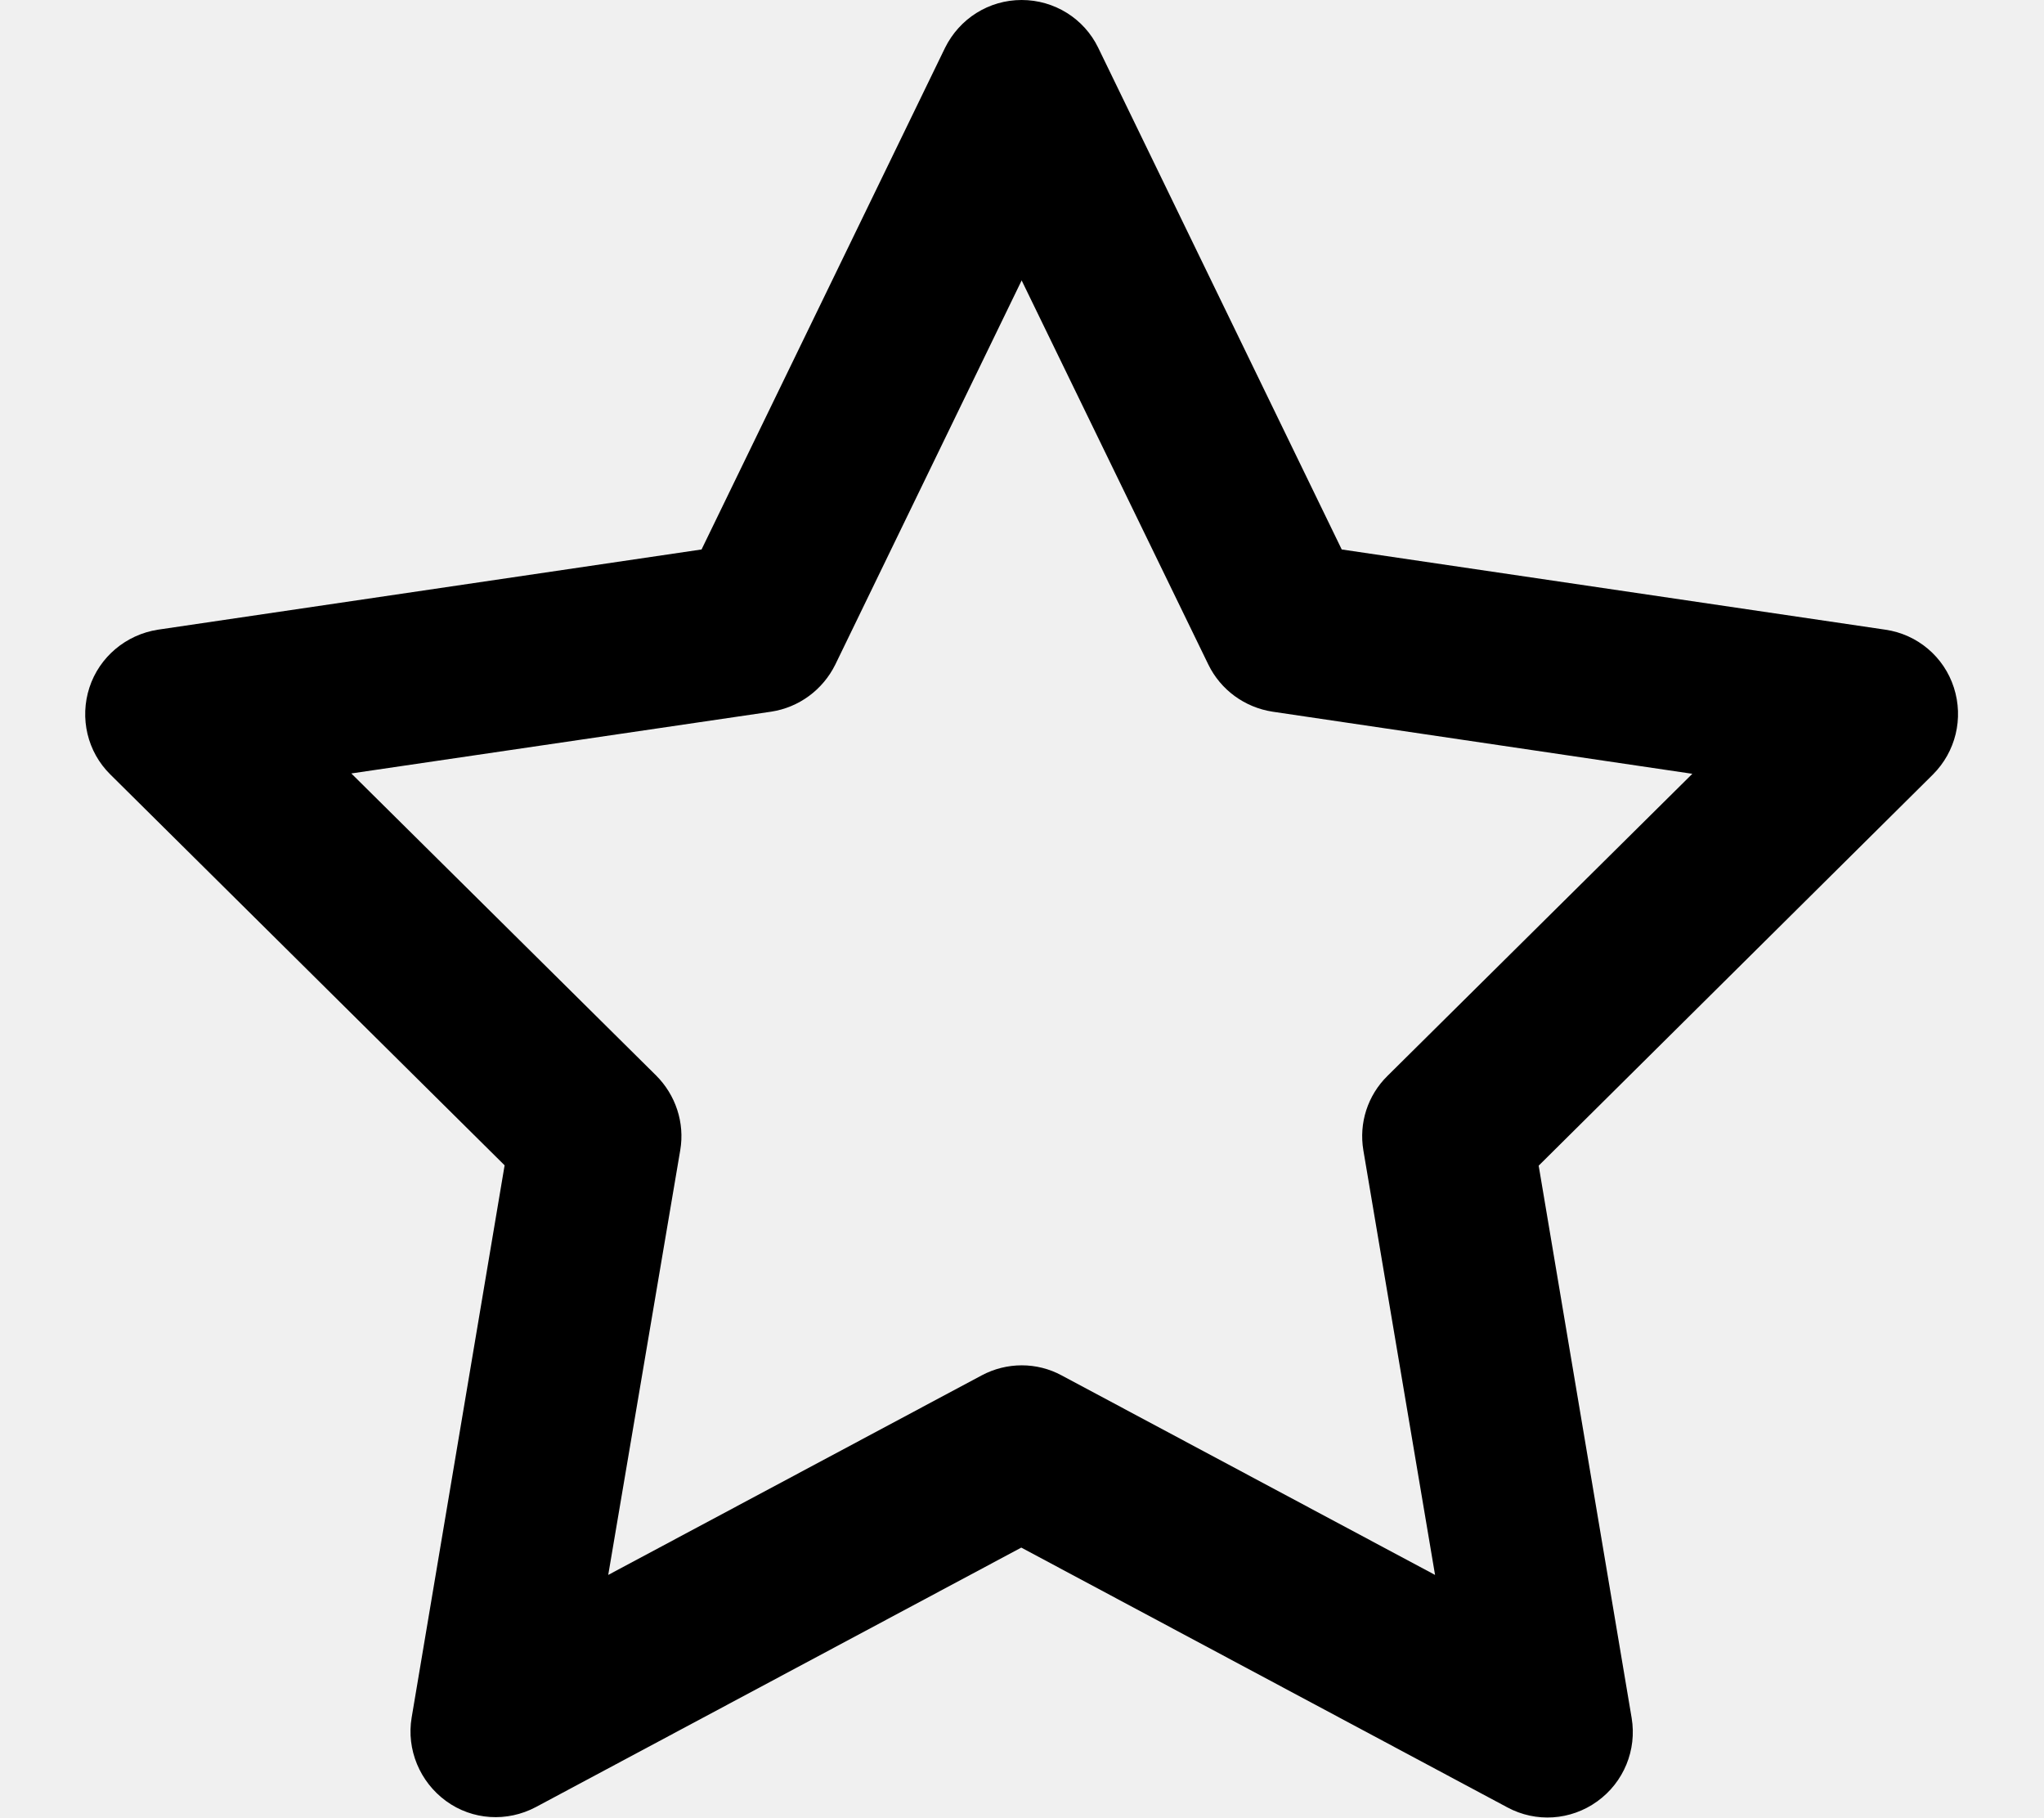
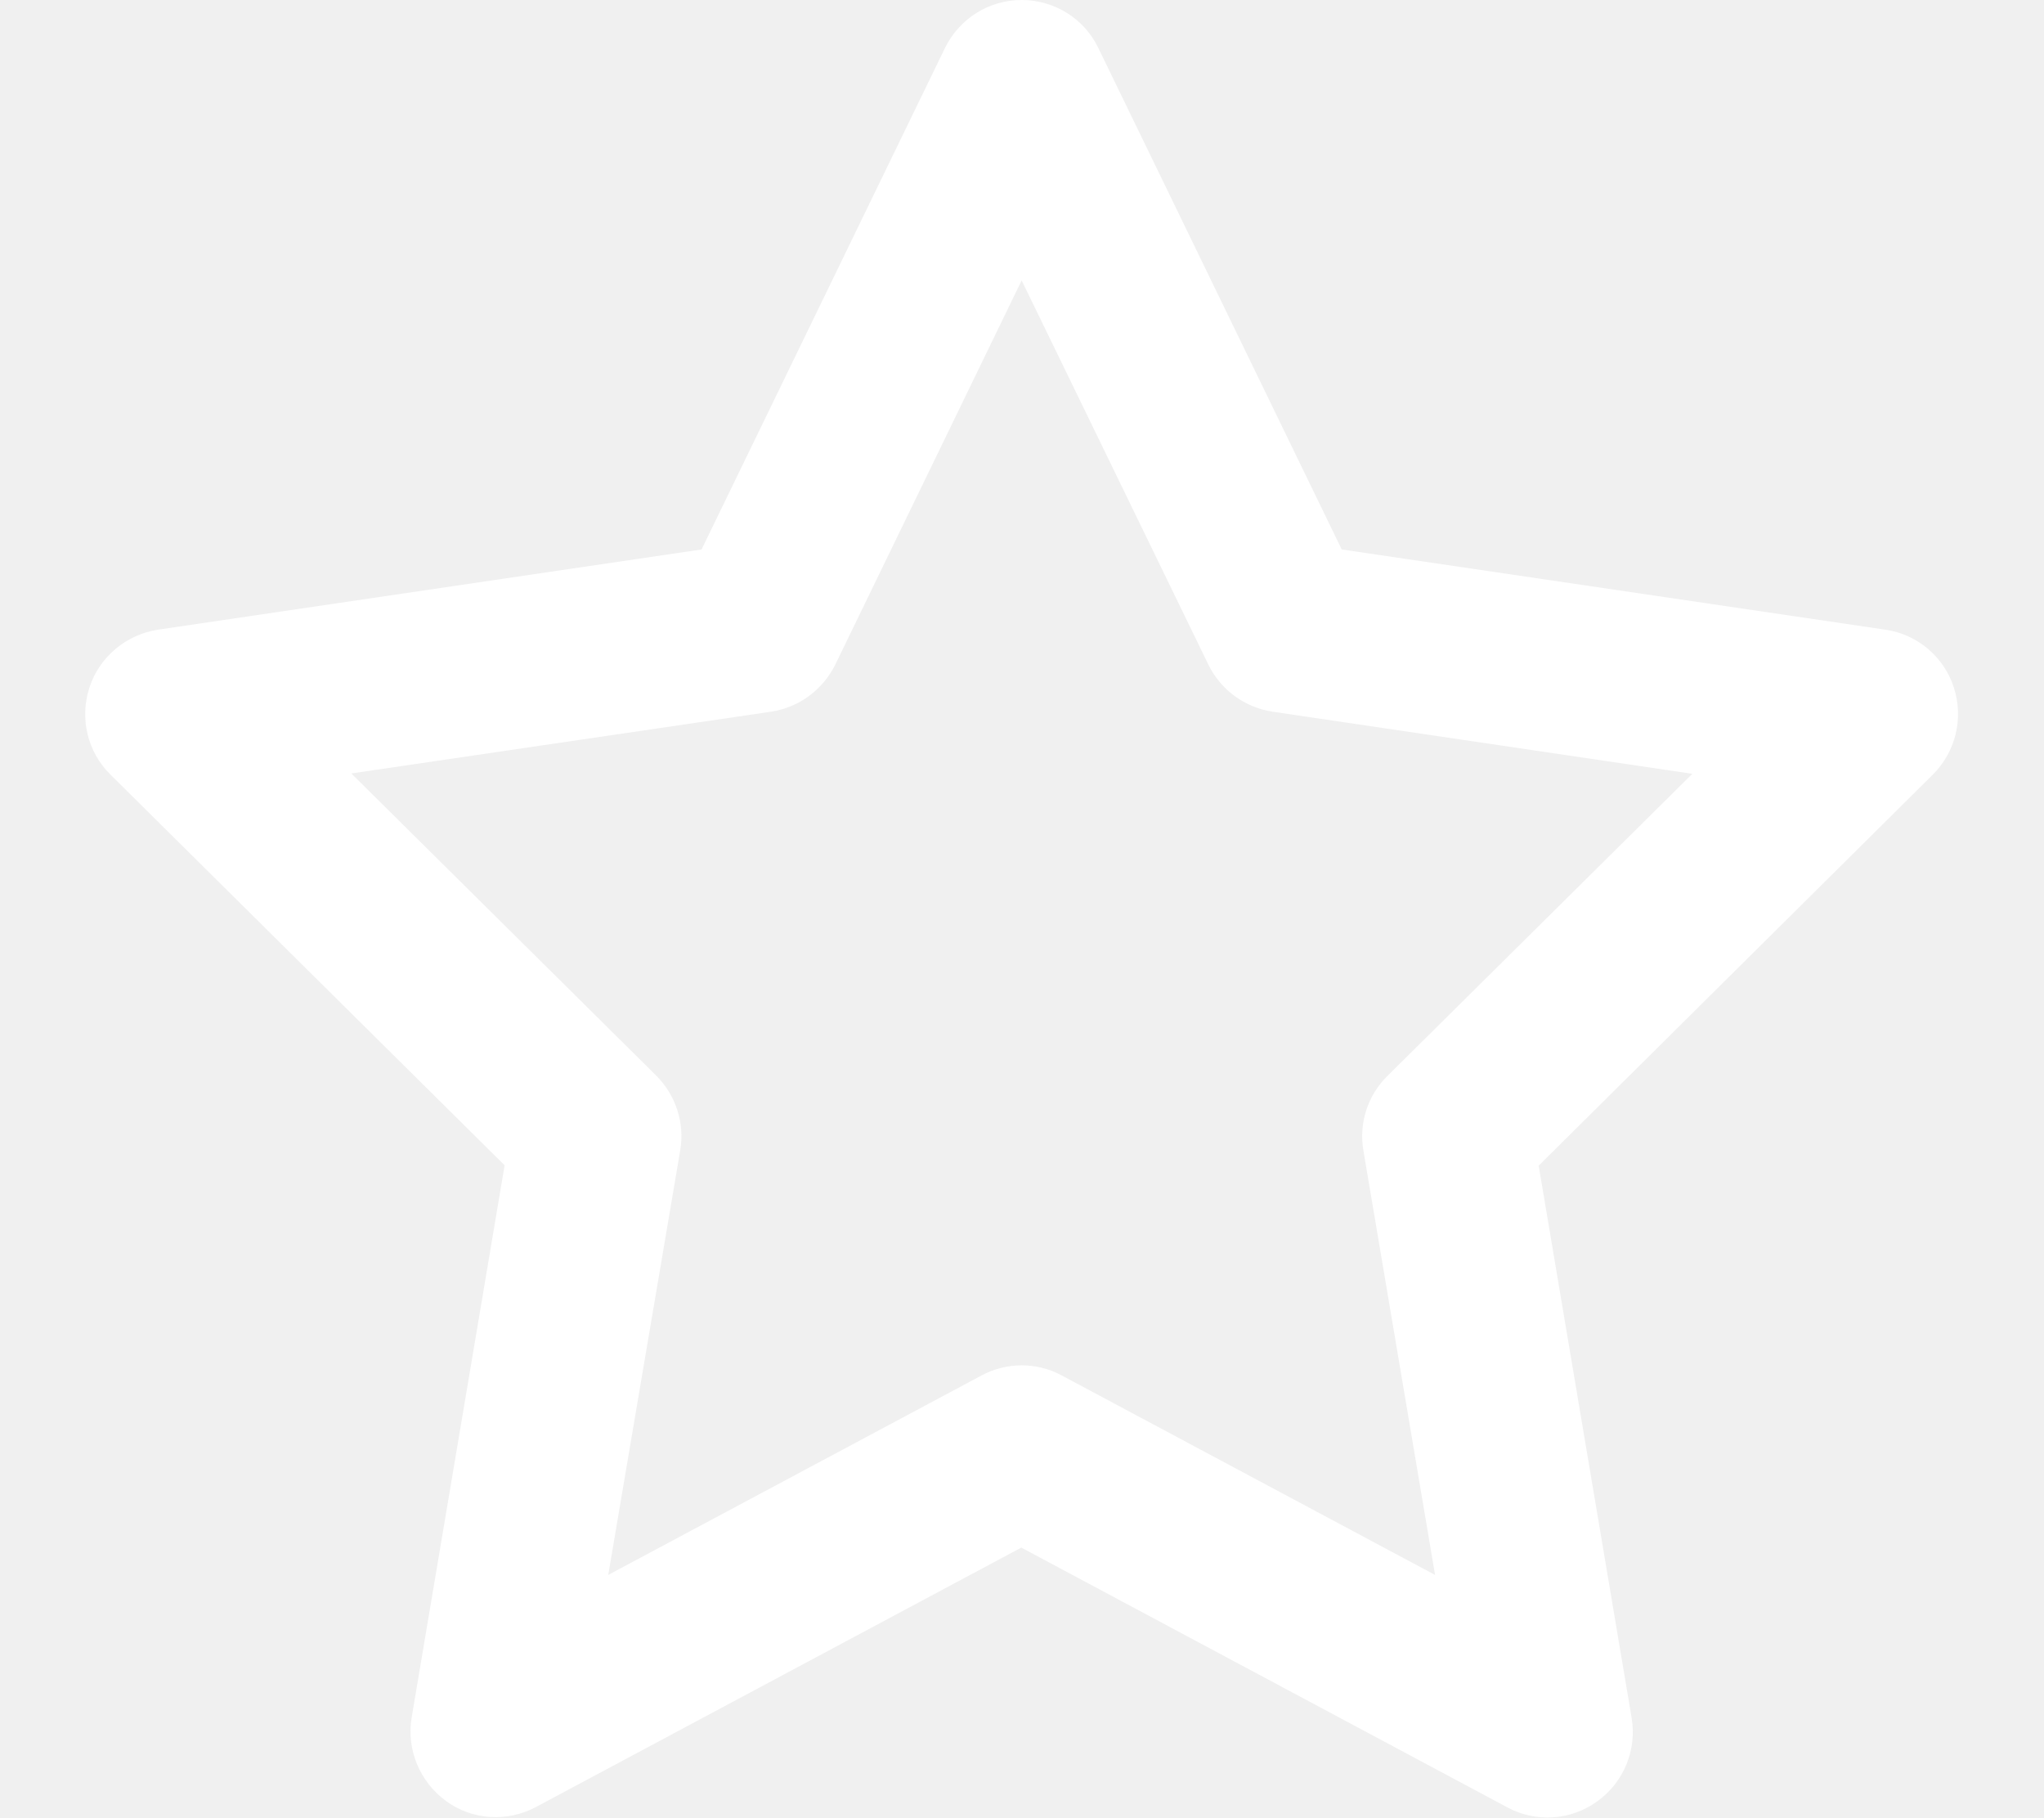
<svg xmlns="http://www.w3.org/2000/svg" viewBox="0 0 576 512">
-   <path d="M287.9 0c9.2 0 17.6 5.2 21.6 13.5l68.6 141.3 153.2 22.6c9 1.3 16.5 7.6 19.3 16.3s.5 18.1-5.9 24.5L433.6 328.4l26.2 155.6c1.5 9-2.2 18.1-9.7 23.5s-17.3 6-25.3 1.7l-137-73.2L151 509.1c-8.1 4.3-17.9 3.7-25.3-1.7s-11.2-14.5-9.7-23.5l26.2-155.6L31.1 218.2c-6.5-6.4-8.7-15.9-5.9-24.5s10.3-14.9 19.3-16.3l153.2-22.6L266.3 13.5C270.4 5.2 278.7 0 287.9 0zm0 79L235.4 187.2c-3.5 7.1-10.2 12.1-18.1 13.3L99 217.9 184.9 303c5.5 5.5 8.1 13.3 6.8 21L171.4 443.7l105.2-56.2c7.1-3.8 15.6-3.8 22.6 0l105.2 56.2L384.2 324.1c-1.3-7.7 1.2-15.5 6.8-21l85.9-85.1L358.6 200.5c-7.8-1.2-14.6-6.1-18.1-13.3L287.9 79z" />
+   <path fill="#ffffff" d="M287.9 0c9.2 0 17.6 5.2 21.6 13.5l68.6 141.3 153.2 22.6c9 1.3 16.5 7.6 19.3 16.3s.5 18.1-5.9 24.5L433.6 328.4l26.2 155.6c1.5 9-2.2 18.1-9.7 23.5s-17.3 6-25.3 1.7l-137-73.2L151 509.1c-8.1 4.3-17.9 3.7-25.3-1.7s-11.2-14.5-9.7-23.5l26.2-155.6L31.1 218.2c-6.5-6.4-8.7-15.9-5.9-24.5s10.3-14.9 19.3-16.3l153.2-22.6L266.3 13.5C270.4 5.2 278.7 0 287.9 0zm0 79L235.4 187.2c-3.5 7.1-10.2 12.1-18.1 13.3L99 217.9 184.9 303c5.5 5.5 8.1 13.3 6.8 21L171.4 443.7l105.2-56.2c7.1-3.8 15.6-3.8 22.6 0l105.2 56.2L384.2 324.1c-1.3-7.7 1.2-15.5 6.8-21l85.9-85.1L358.6 200.5c-7.8-1.2-14.6-6.1-18.1-13.3L287.9 79z" />
</svg>
